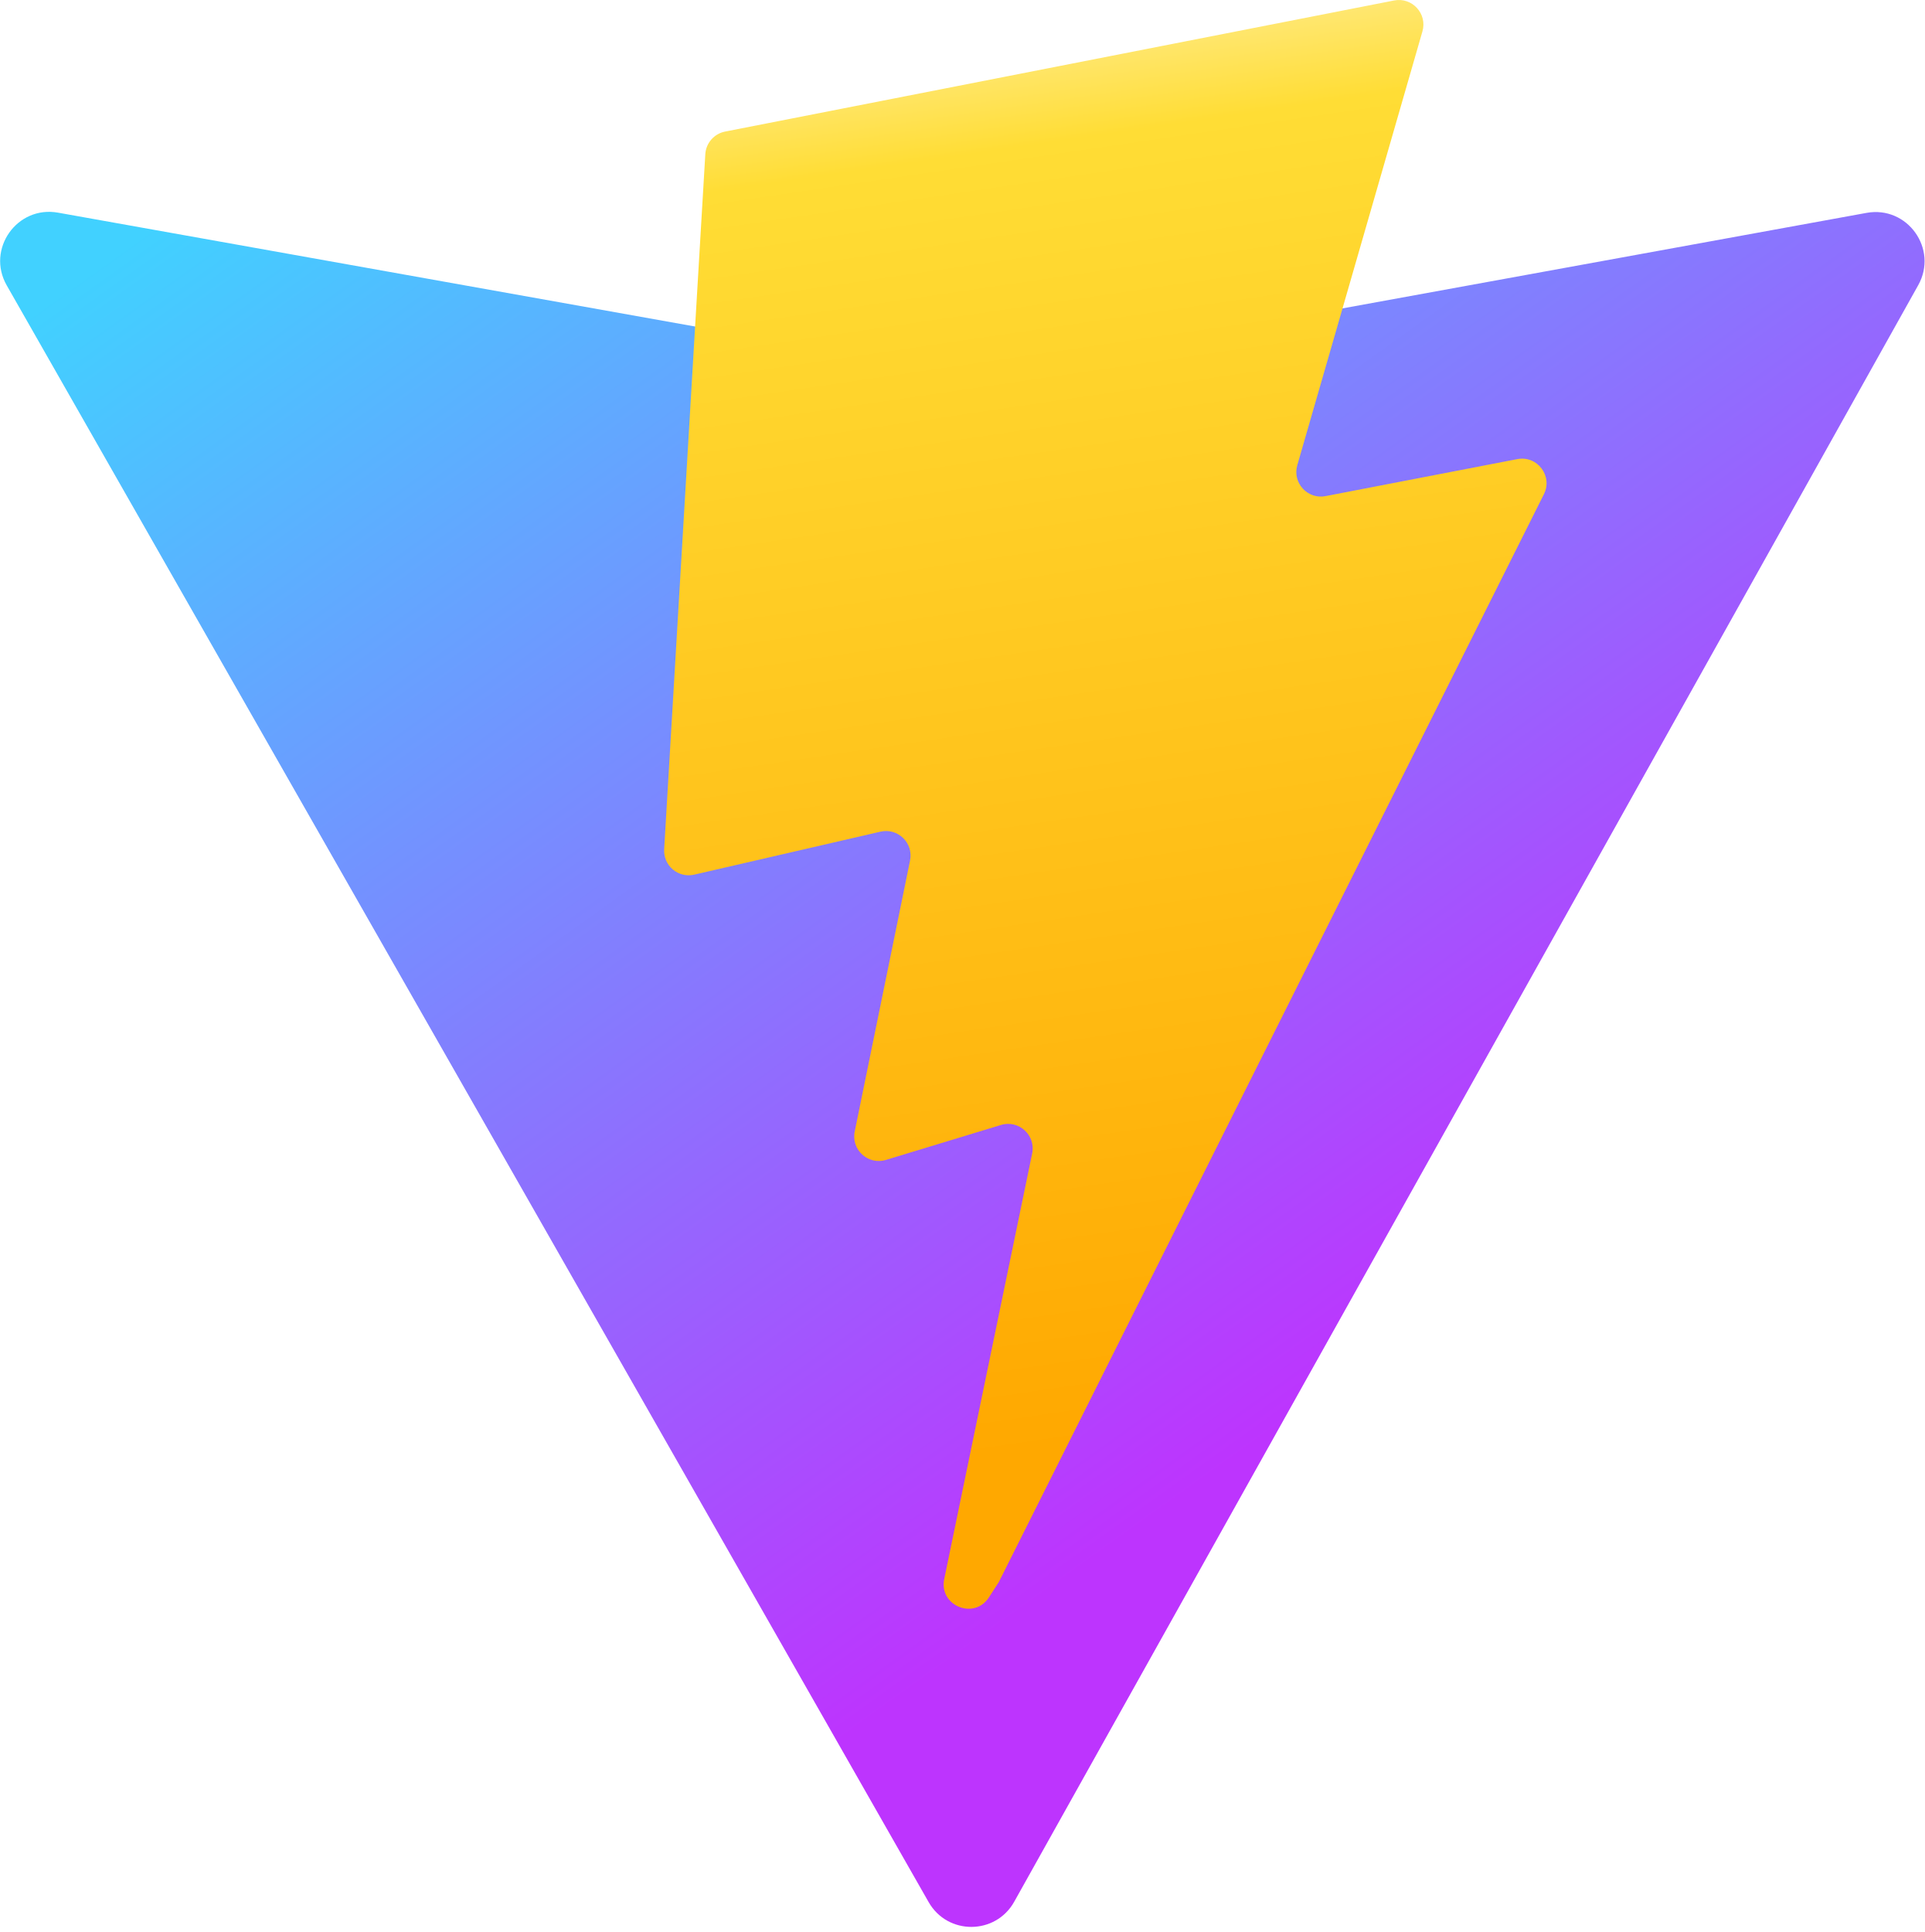
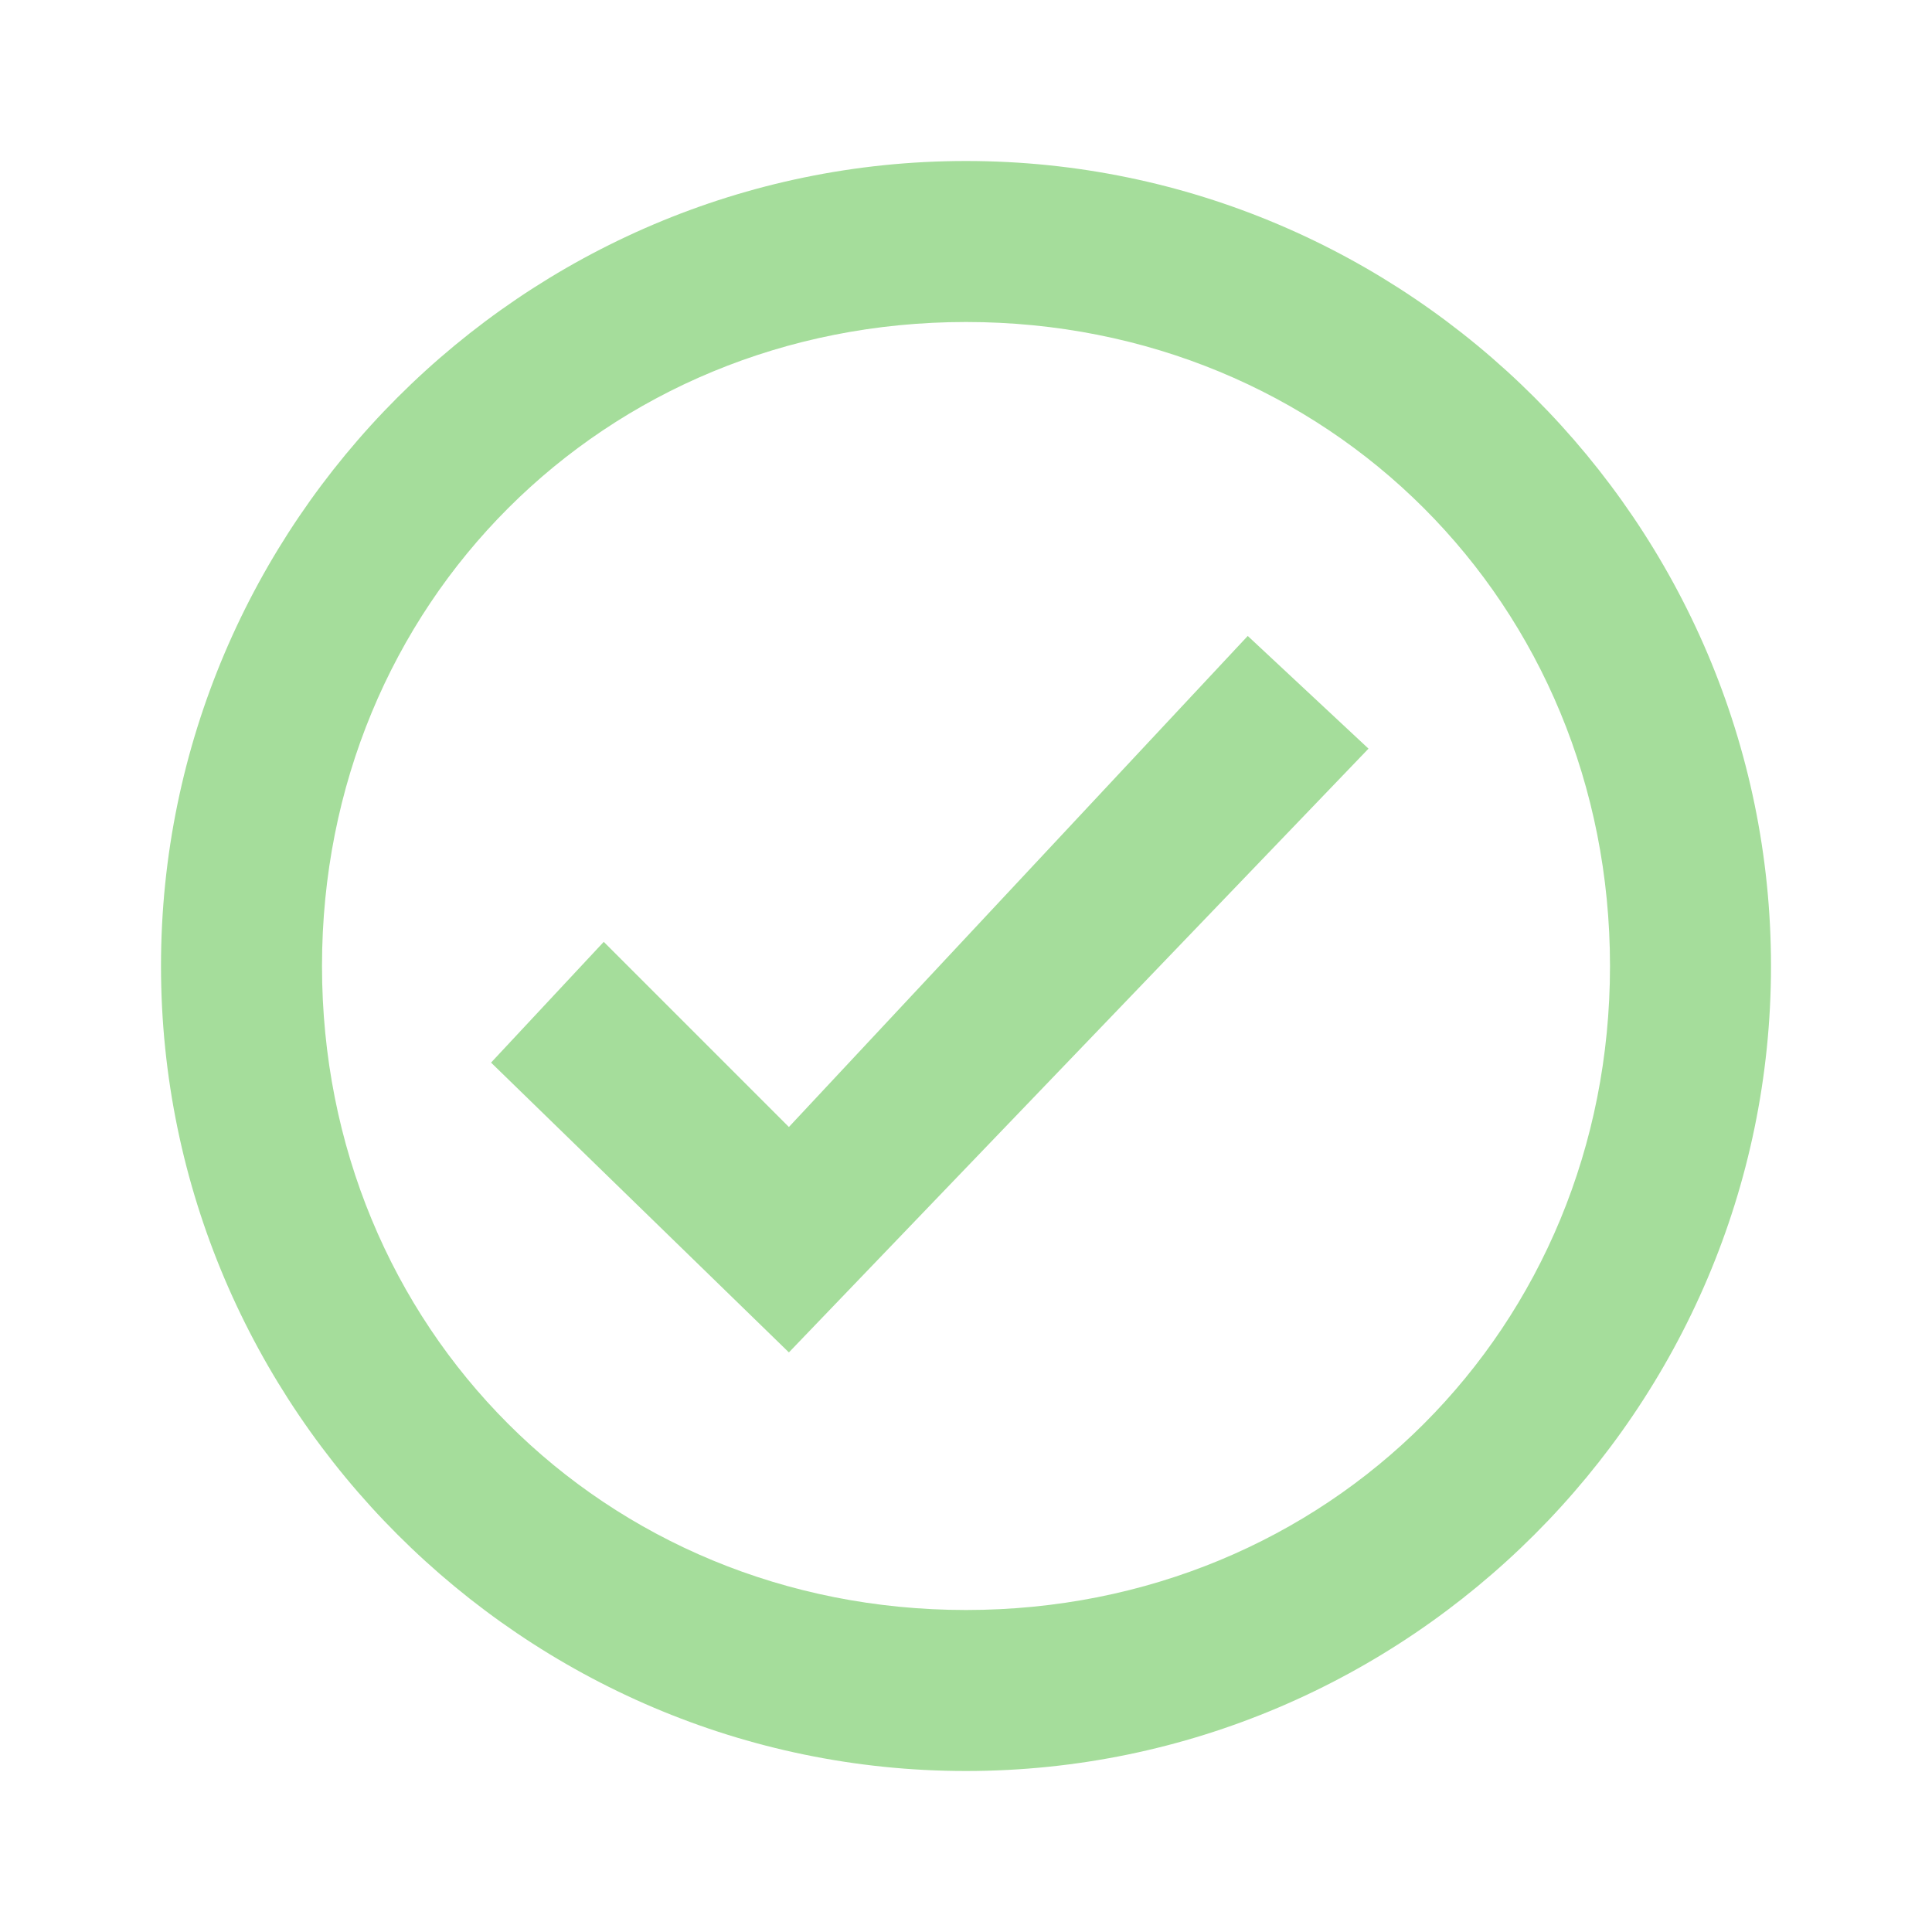
- <svg xmlns="http://www.w3.org/2000/svg" aria-hidden="true" role="img" class="iconify iconify--logos" width="31.88" height="32" preserveAspectRatio="xMidYMid meet" viewBox="0 0 256 257">
-   <defs>
-     <linearGradient id="IconifyId1813088fe1fbc01fb466" x1="-.828%" x2="57.636%" y1="7.652%" y2="78.411%">
-       <stop offset="0%" stop-color="#41D1FF" />
-       <stop offset="100%" stop-color="#BD34FE" />
-     </linearGradient>
-     <linearGradient id="IconifyId1813088fe1fbc01fb467" x1="43.376%" x2="50.316%" y1="2.242%" y2="89.03%">
-       <stop offset="0%" stop-color="#FFEA83" />
-       <stop offset="8.333%" stop-color="#FFDD35" />
-       <stop offset="100%" stop-color="#FFA800" />
-     </linearGradient>
-   </defs>
-   <path fill="url(#IconifyId1813088fe1fbc01fb466)" d="M255.153 37.938L134.897 252.976c-2.483 4.44-8.862 4.466-11.382.048L.875 37.958c-2.746-4.814 1.371-10.646 6.827-9.67l120.385 21.517a6.537 6.537 0 0 0 2.322-.004l117.867-21.483c5.438-.991 9.574 4.796 6.877 9.62Z" />
-   <path fill="url(#IconifyId1813088fe1fbc01fb467)" d="M185.432.063L96.44 17.501a3.268 3.268 0 0 0-2.634 3.014l-5.474 92.456a3.268 3.268 0 0 0 3.997 3.378l24.777-5.718c2.318-.535 4.413 1.507 3.936 3.838l-7.361 36.047c-.495 2.426 1.782 4.5 4.151 3.78l15.304-4.649c2.372-.72 4.652 1.36 4.15 3.788l-11.698 56.621c-.732 3.542 3.979 5.473 5.943 2.437l1.313-2.028l72.516-144.72c1.215-2.423-.88-5.186-3.54-4.672l-25.505 4.922c-2.396.462-4.435-1.77-3.759-4.114l16.646-57.705c.677-2.35-1.37-4.583-3.769-4.113Z" />
+ <svg xmlns="http://www.w3.org/2000/svg" fill="#A5DD9B" version="1.1" id="Layer_1" viewBox="0 0 24 24" xml:space="preserve">
+   <style type="text/css">
+ 	.st0{fill:none;}
+ </style>
+   <g>
+     <path d="M12,2C6.5,2,2,6.5,2,12s4.5,10,10,10s10-4.5,10-10S17.5,2,12,2z M12,20c-4.5,0-8-3.5-8-8s3.5-8,8-8s8,3.5,8,8   S16.5,20,12,20z" />
+     <polygon points="9.8,16.8 6.1,13.2 7.5,11.7 9.8,14 15.5,7.9 17,9.3  " />
+   </g>
+   <rect class="st0" width="24" height="24" />
</svg>
